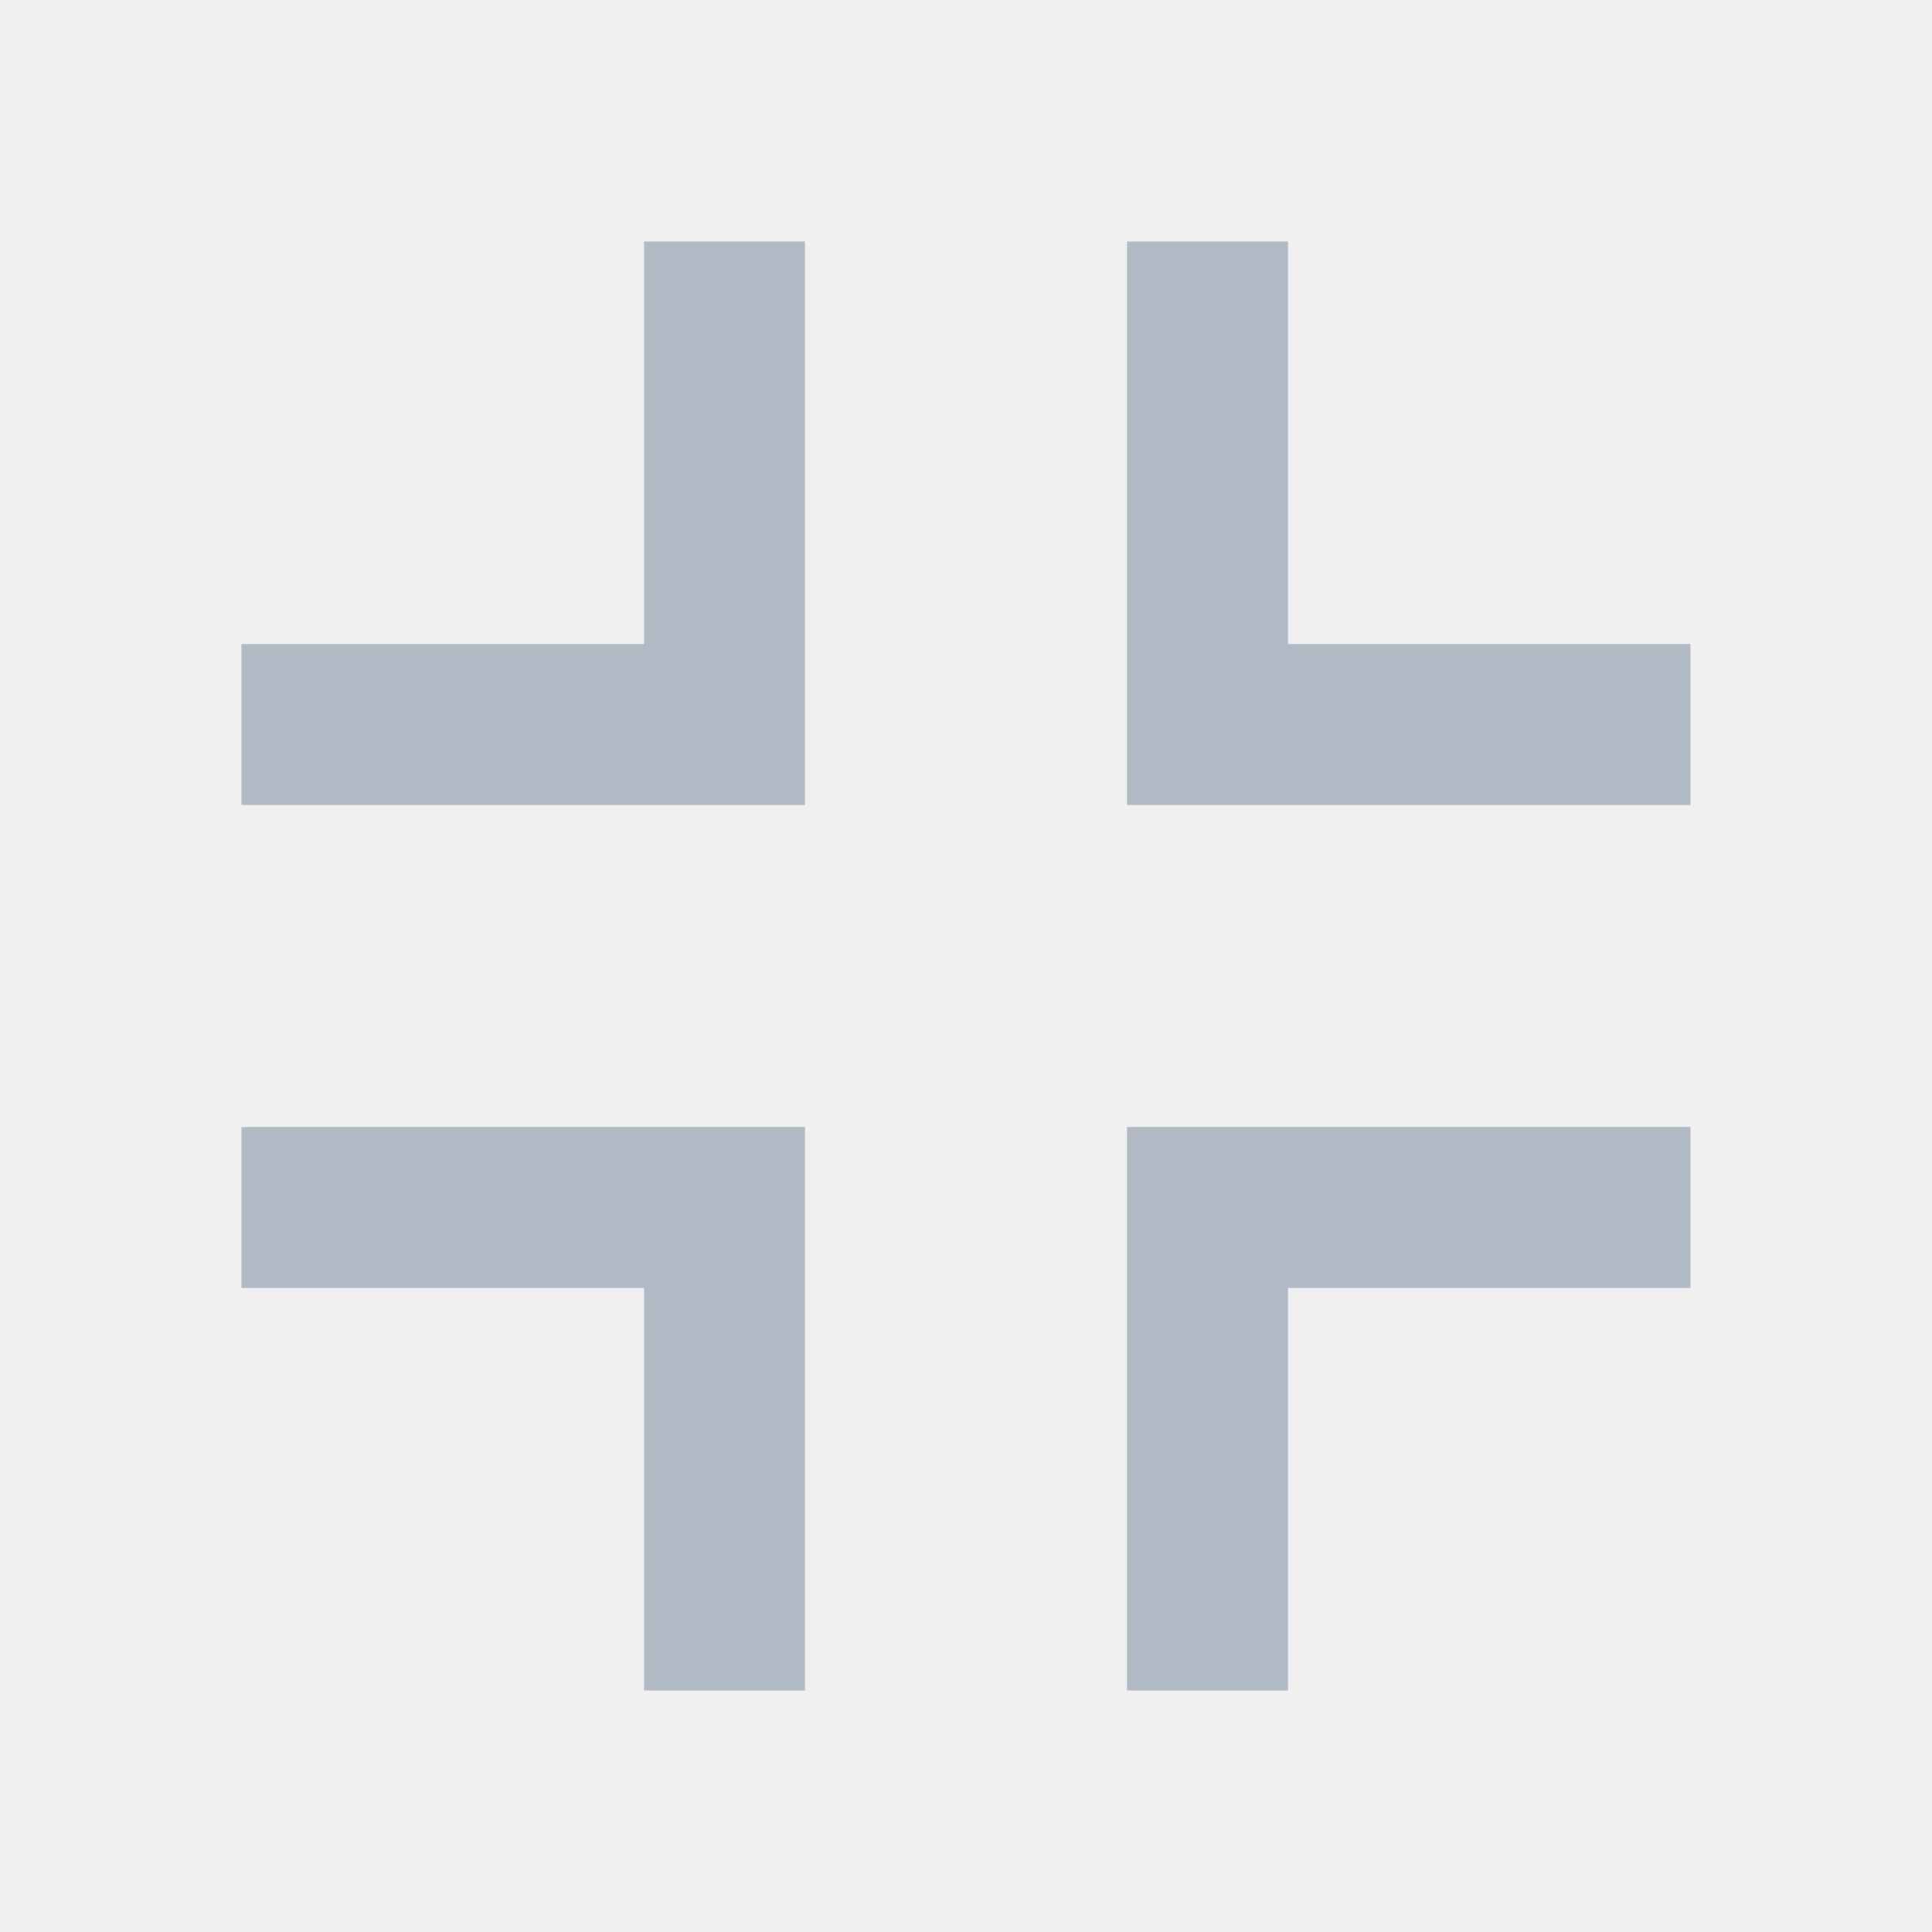
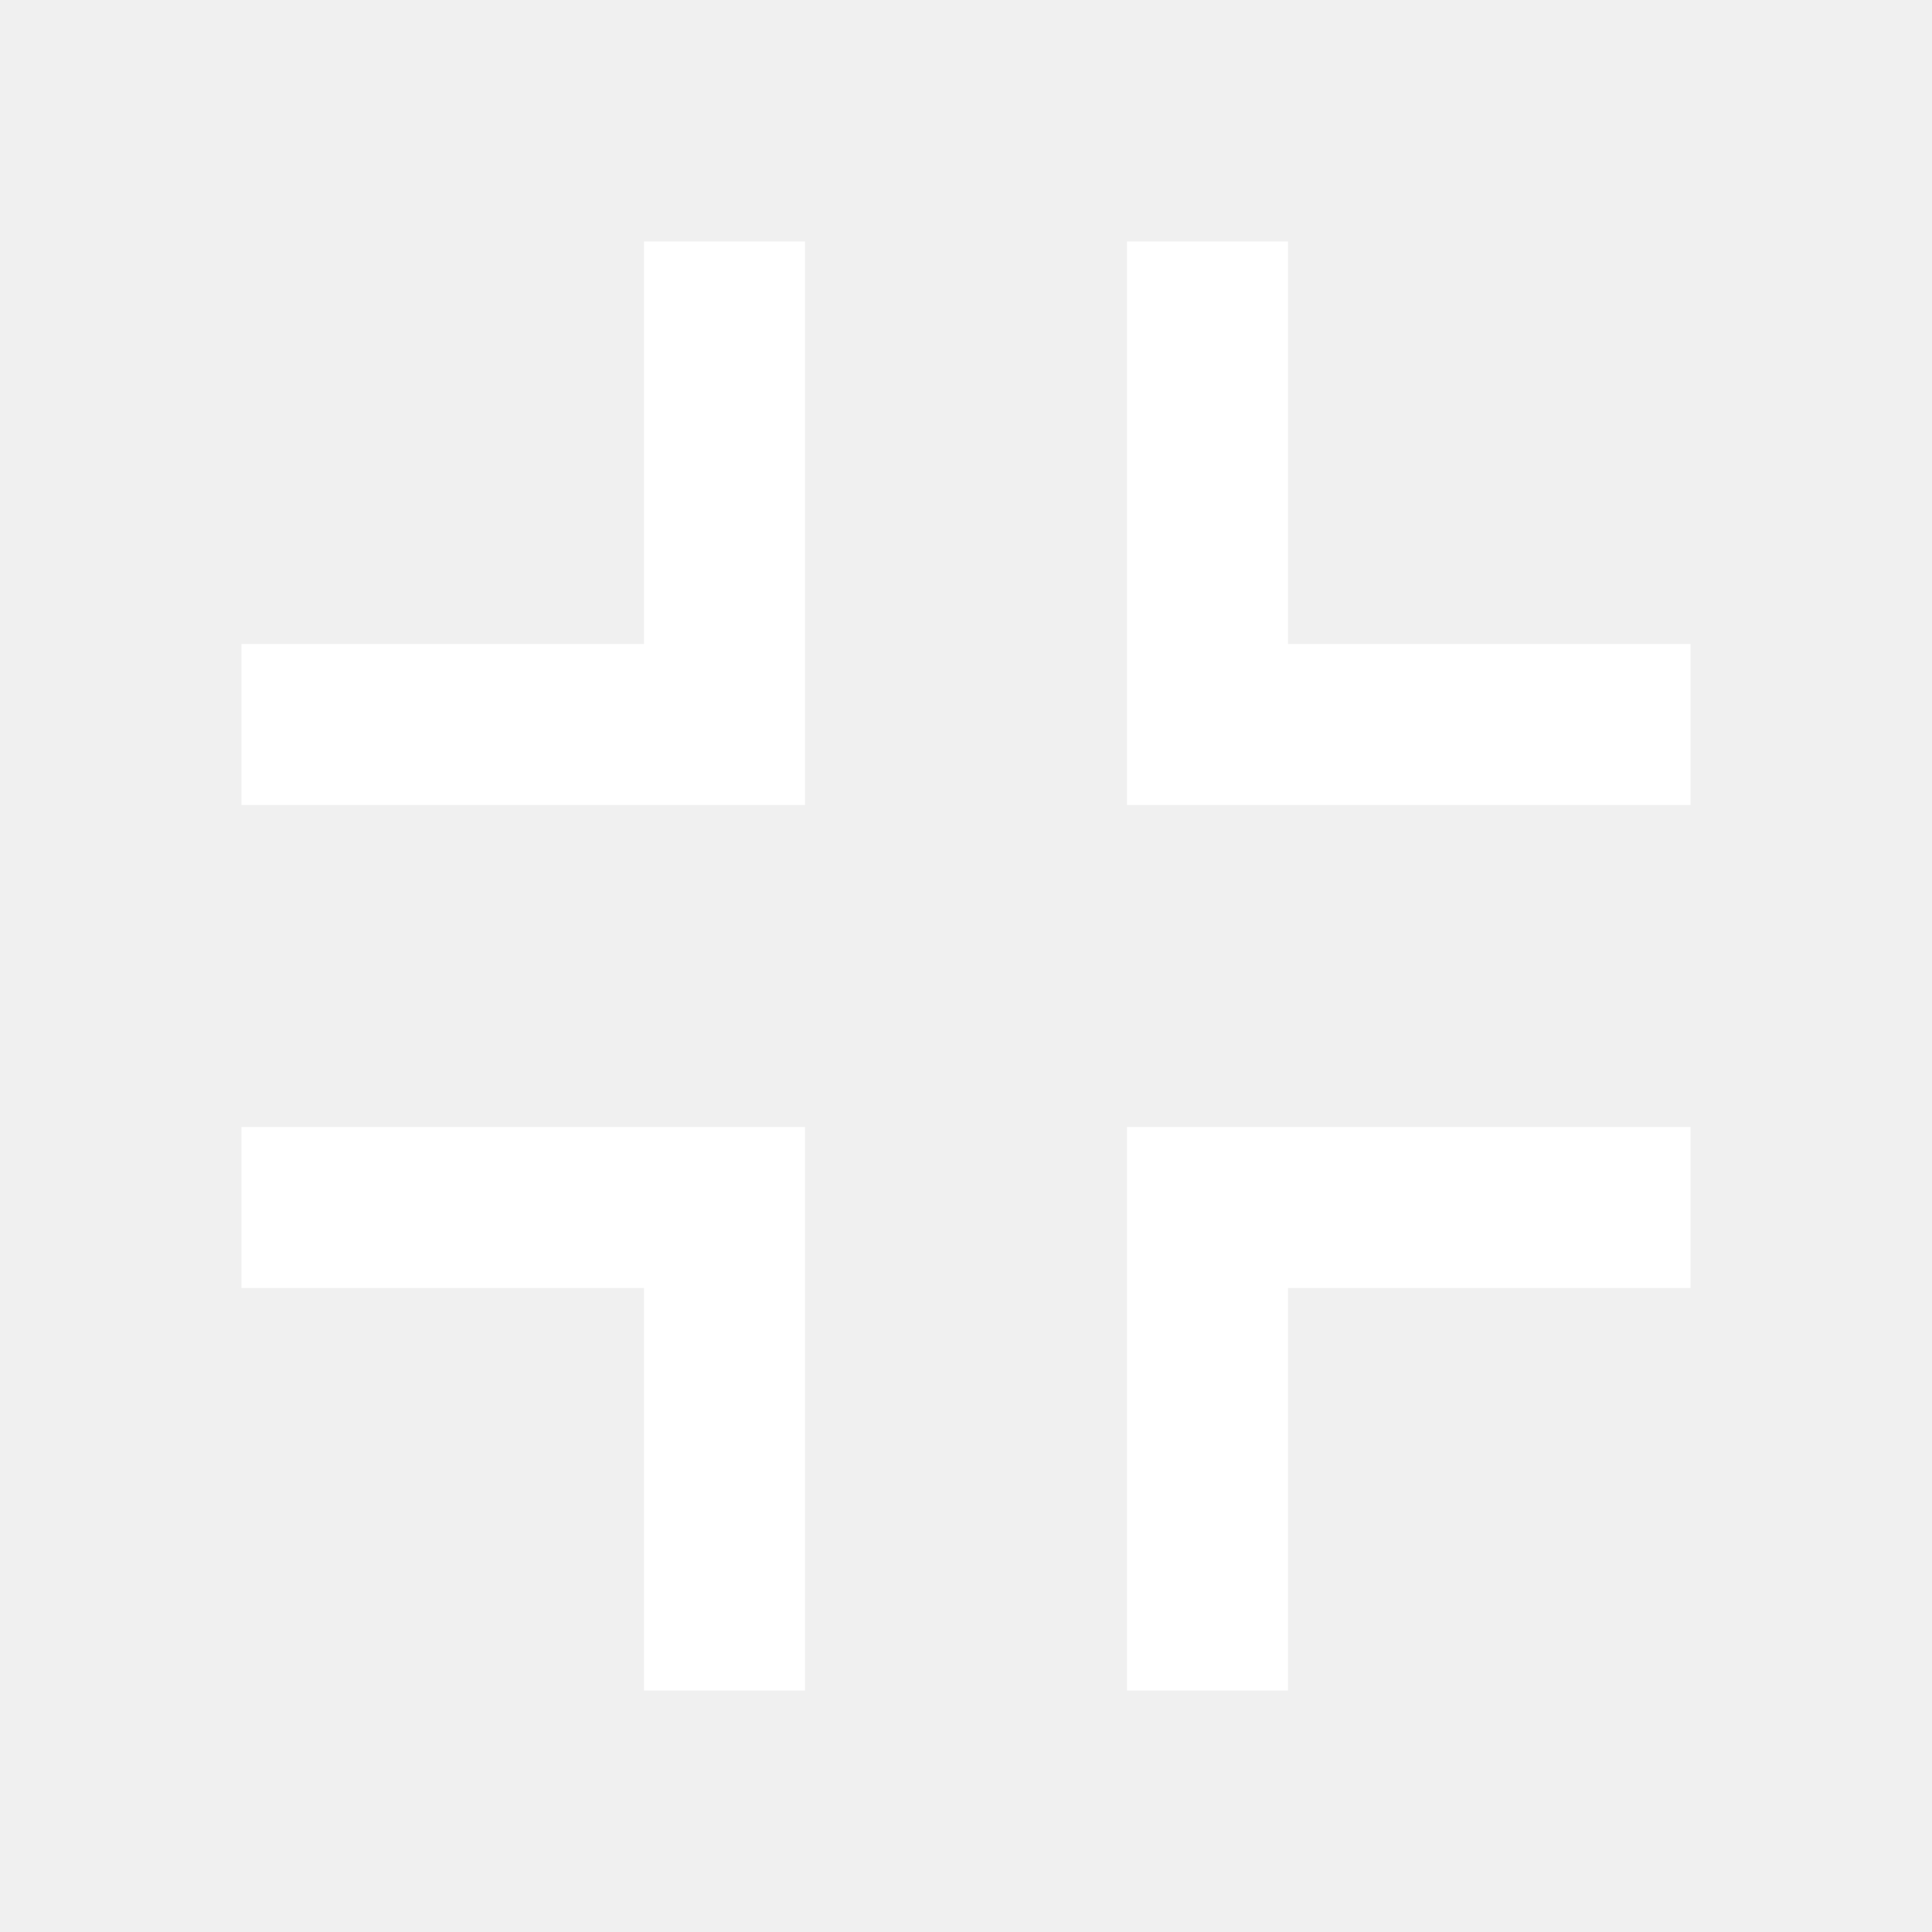
<svg xmlns="http://www.w3.org/2000/svg" width="24" height="24" fill="none" viewBox="0 0 24 24">
  <g class="24x24/Outline/compress">
-     <path fill="#B0B9C4" d="M10 21H8v-5H3v-2h7v7Zm11-5h-5v5h-2v-7h7v2Zm-11-6H3V8h5V3h2v7Zm6-2h5v2h-7V3h2v5Z" class="Primary" />
+     <path fill="#ffffff" d="M10 21H8v-5H3v-2h7v7Zm11-5h-5v5h-2v-7h7v2Zm-11-6H3V8h5V3h2v7Zm6-2h5v2h-7V3h2v5Z" class="Primary" />
  </g>
</svg>
